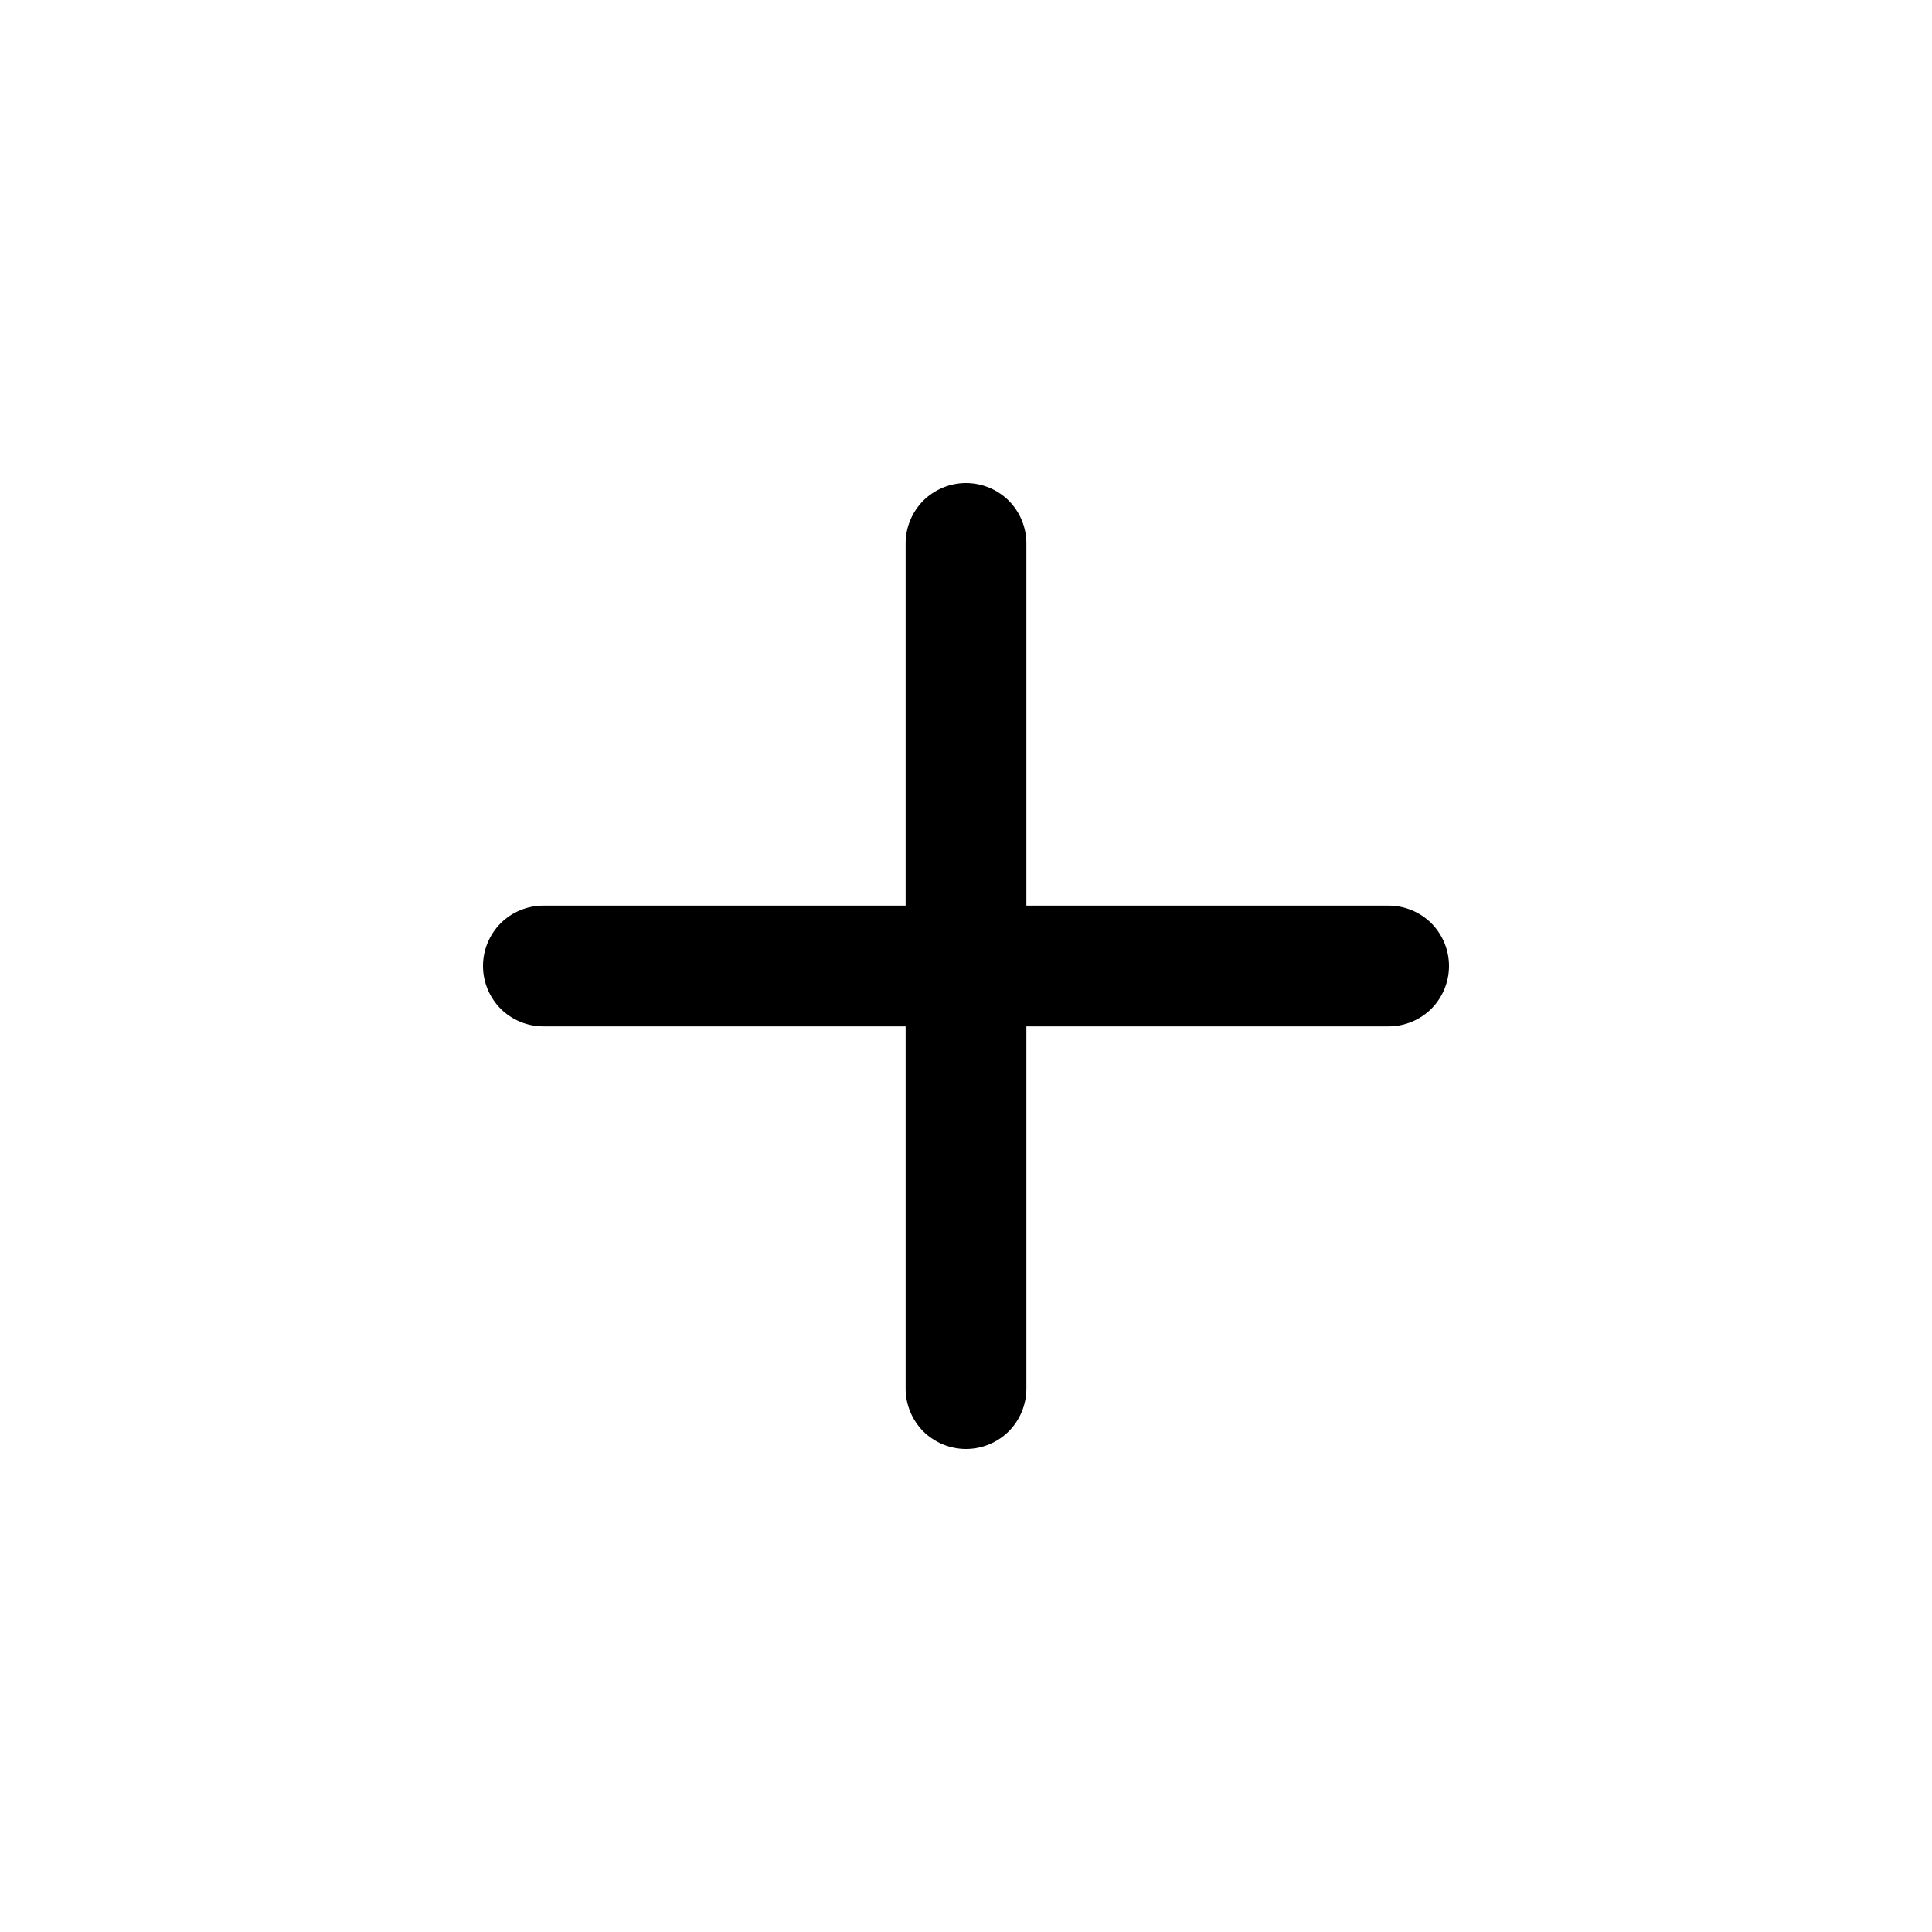
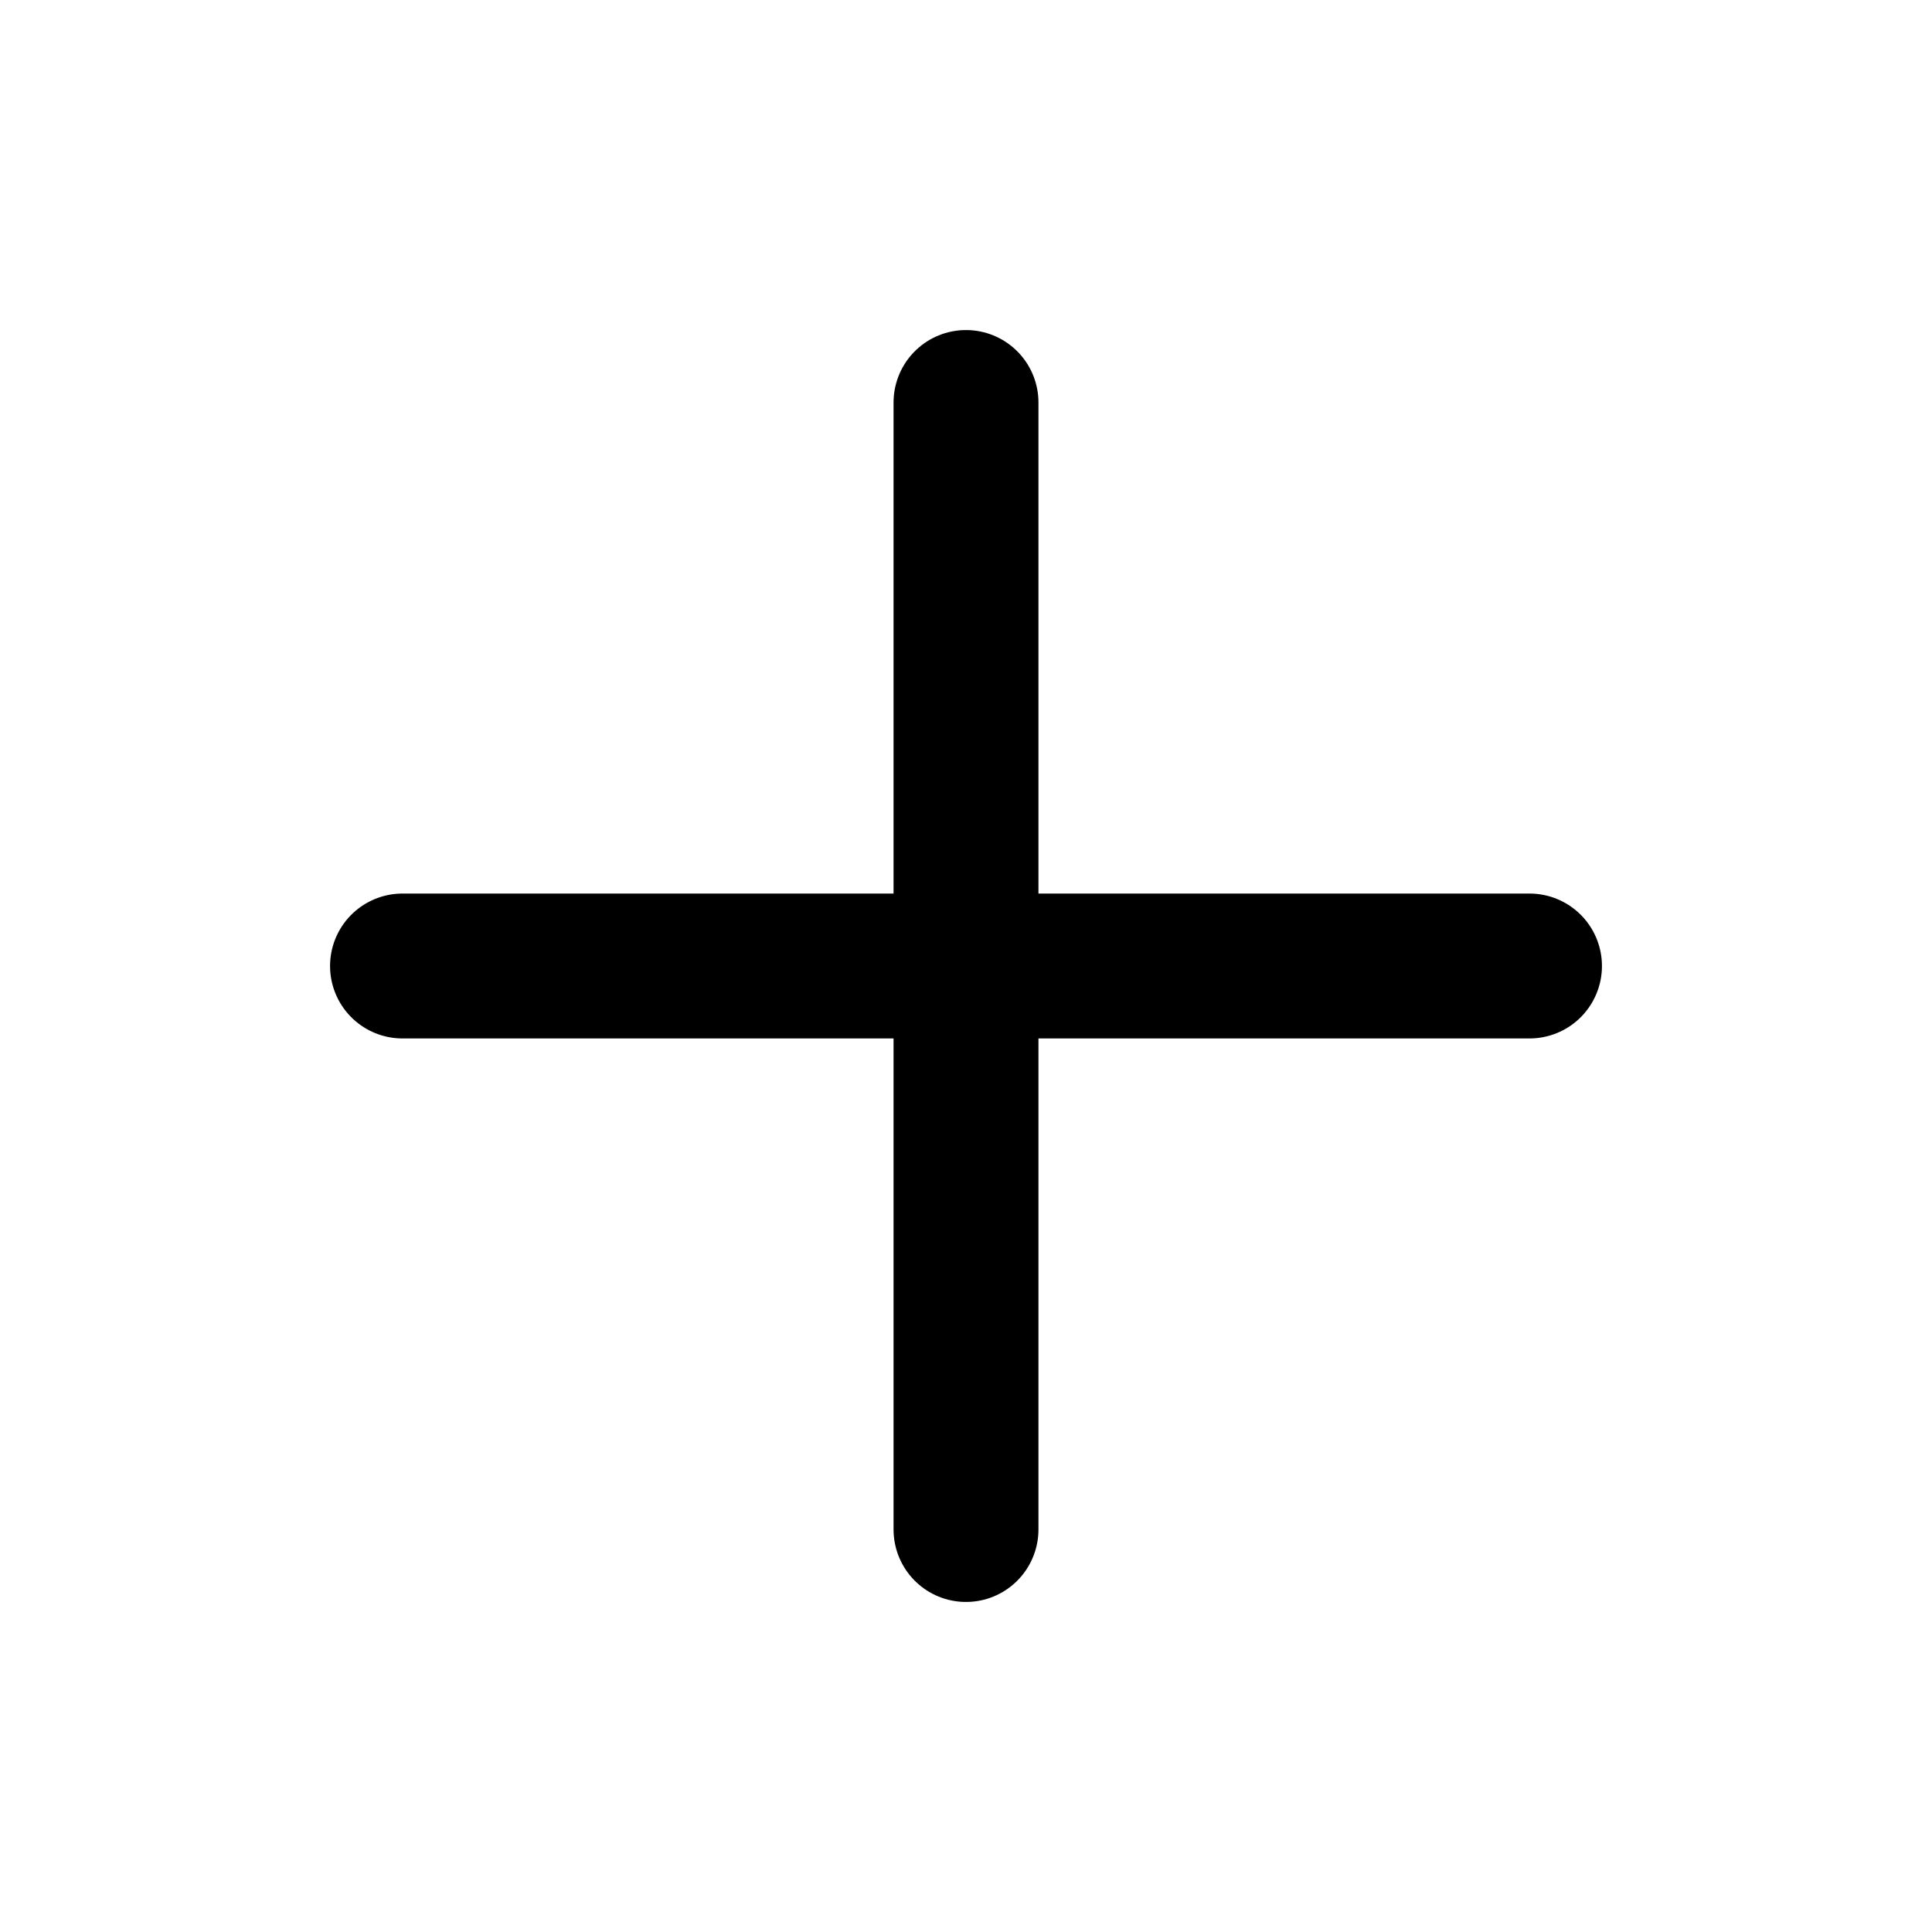
- <svg xmlns="http://www.w3.org/2000/svg" viewBox="0 0 16 16">
-   <path d="M8 4C8.133 4 8.26 4.053 8.354 4.146C8.447 4.24 8.5 4.367 8.5 4.5V7.5H11.5C11.633 7.5 11.76 7.553 11.854 7.646C11.947 7.74 12 7.867 12 8C12 8.133 11.947 8.26 11.854 8.354C11.76 8.447 11.633 8.5 11.5 8.5H8.5V11.5C8.5 11.633 8.447 11.76 8.354 11.854C8.26 11.947 8.133 12 8 12C7.867 12 7.74 11.947 7.646 11.854C7.553 11.76 7.5 11.633 7.5 11.5V8.5H4.5C4.367 8.5 4.24 8.447 4.146 8.354C4.053 8.26 4 8.133 4 8C4 7.867 4.053 7.74 4.146 7.646C4.24 7.553 4.367 7.5 4.5 7.5H7.5V4.5C7.5 4.367 7.553 4.24 7.646 4.146C7.74 4.053 7.867 4 8 4Z" />
+ <svg xmlns="http://www.w3.org/2000/svg" viewBox="0 0 24 24" fill="none">
+   <path d="M12 5V19" stroke="currentColor" stroke-width="1.8" stroke-linecap="round" />
+   <path d="M5 12H19" stroke="currentColor" stroke-width="1.8" stroke-linecap="round" />
</svg>
